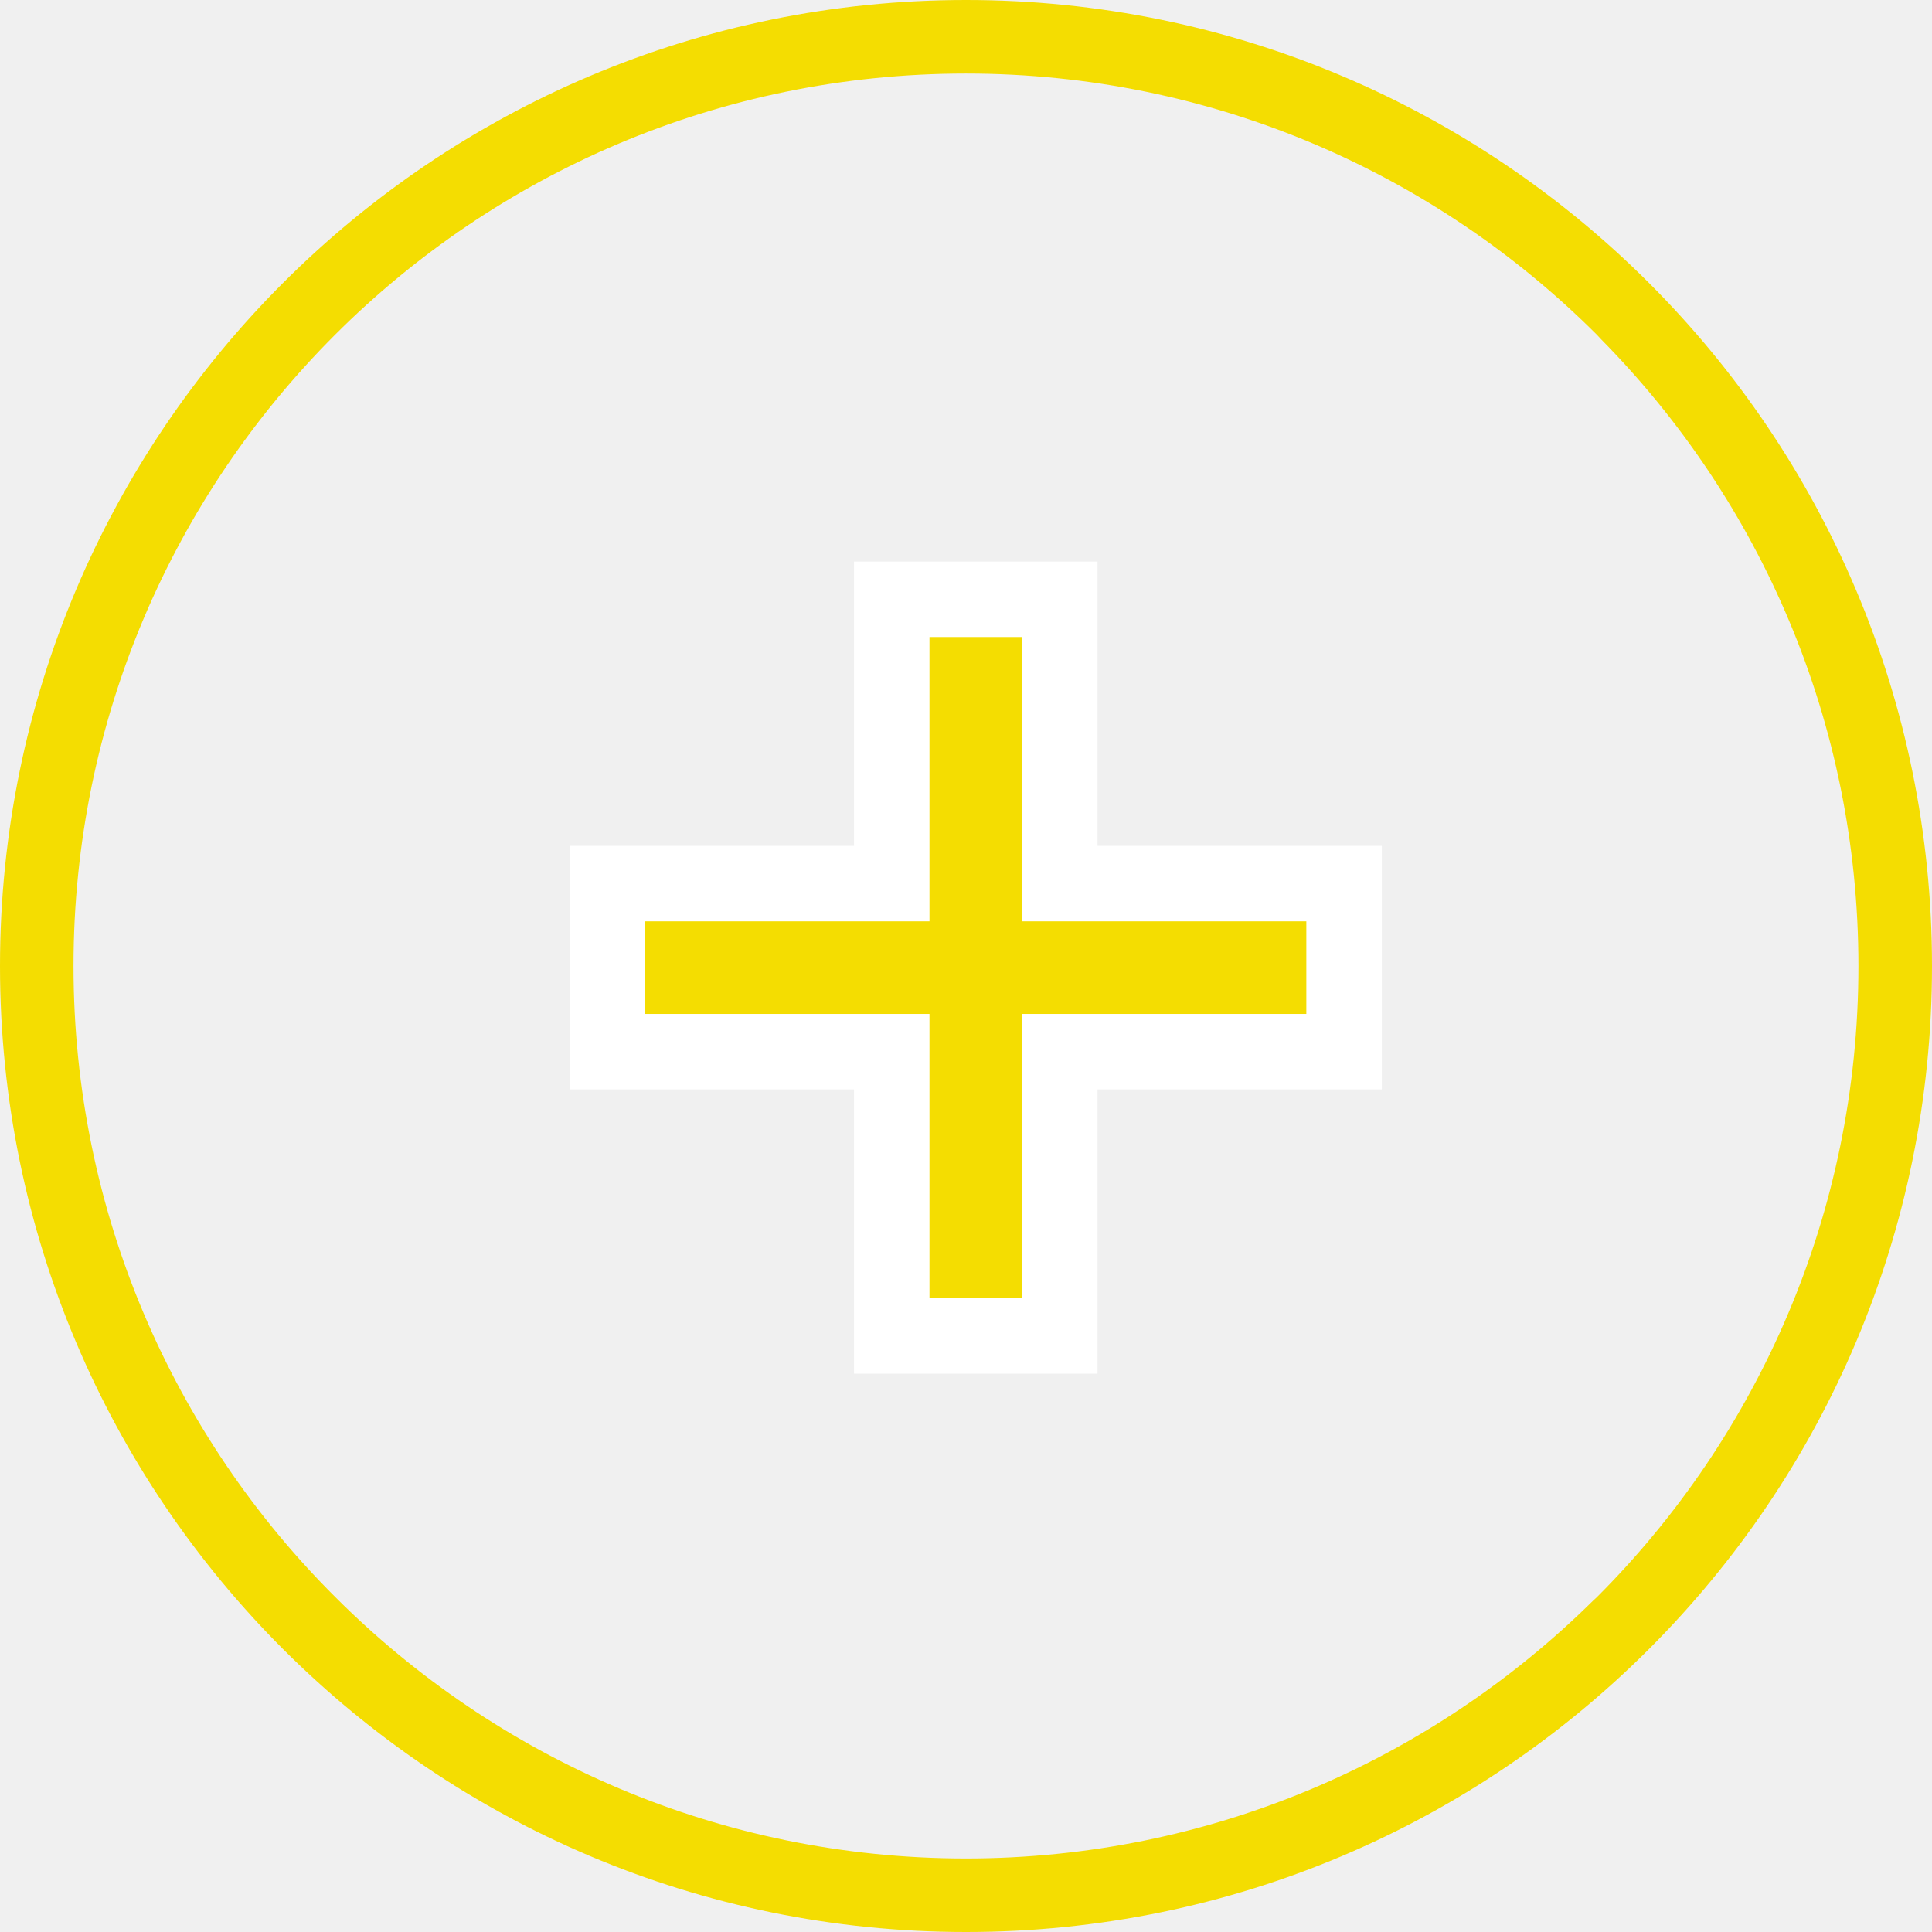
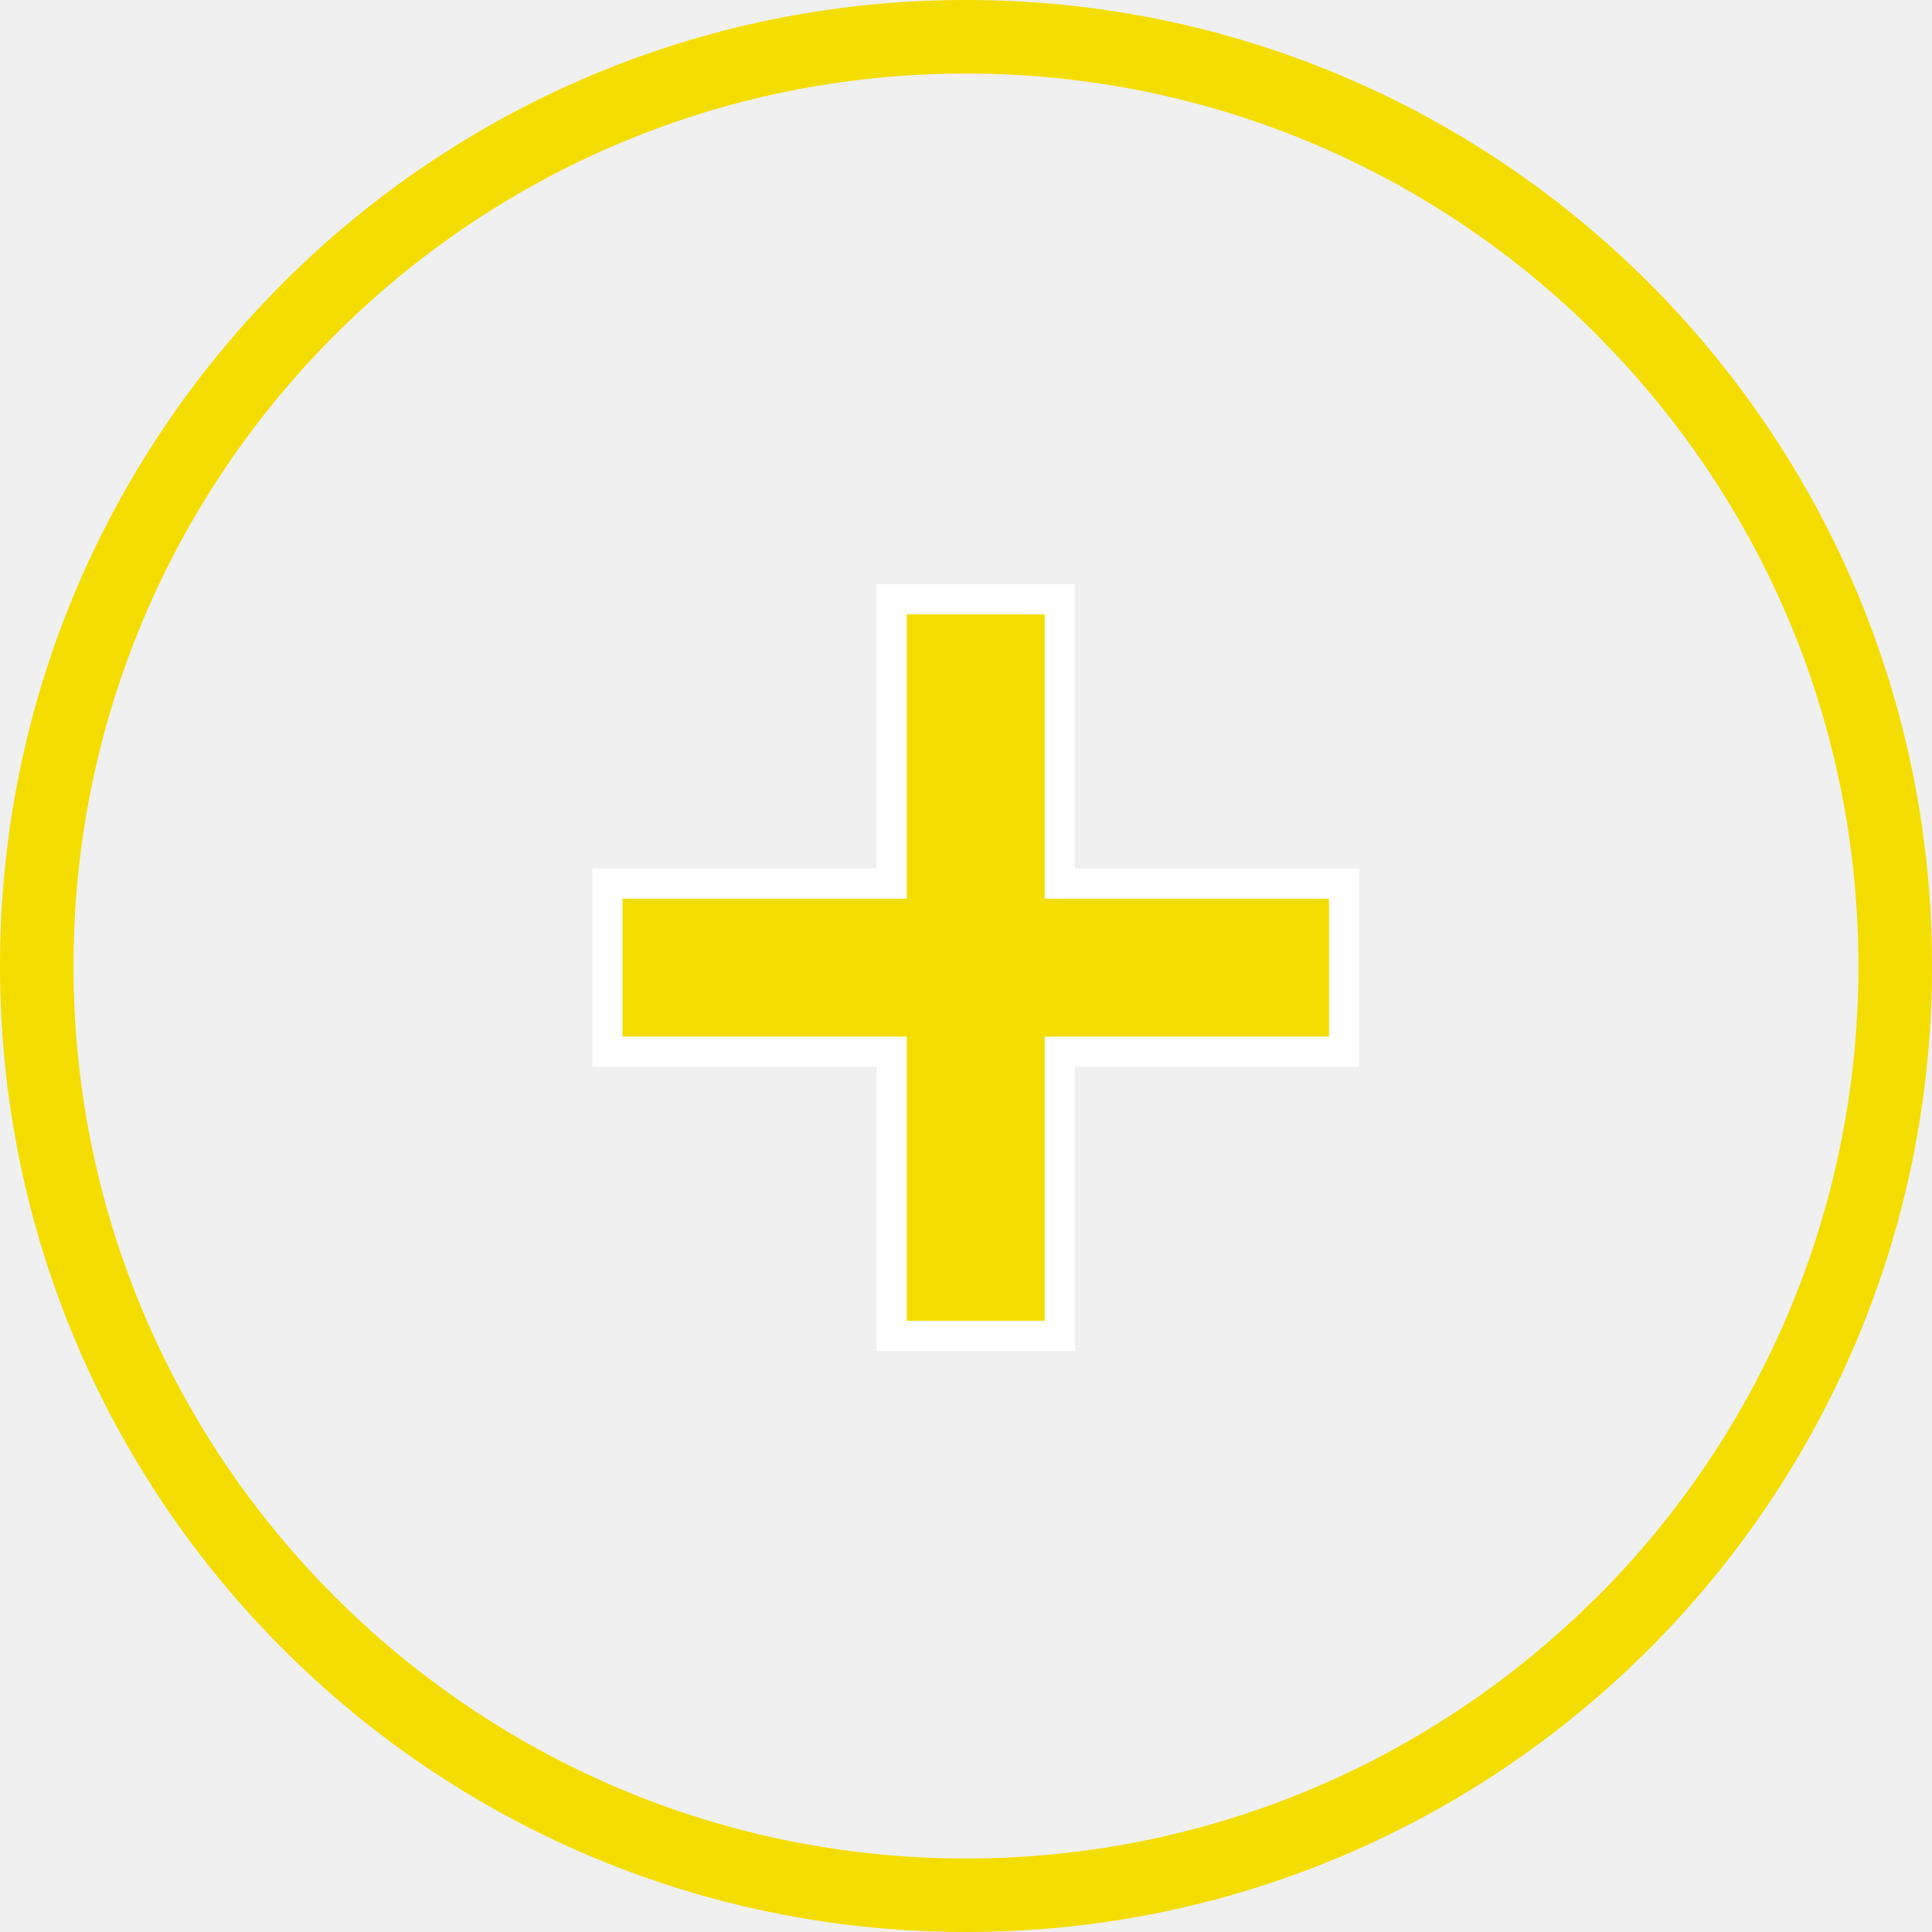
<svg xmlns="http://www.w3.org/2000/svg" width="64" height="64" viewBox="0 0 64 64" fill="none">
  <path d="M32 0C40.835 0 48.836 3.583 54.626 9.374C60.417 15.164 64 23.165 64 32C64 40.835 60.417 48.836 54.626 54.626C48.836 60.417 40.835 64 32 64C23.165 64 15.164 60.417 9.374 54.626C3.583 48.836 0 40.835 0 32C0 23.165 3.583 15.164 9.374 9.374C15.164 3.583 23.165 0 32 0ZM31.998 2.436C23.836 2.436 16.442 5.746 11.094 11.095C5.745 16.443 2.435 23.835 2.435 31.999C2.435 40.163 5.746 47.557 11.101 52.899C16.452 58.252 23.844 61.565 31.998 61.565C40.079 61.565 47.414 58.312 52.755 53.042L52.902 52.905C58.251 47.556 61.563 40.163 61.563 31.999C61.563 23.913 58.308 16.581 53.041 11.242L52.904 11.095C47.556 5.746 40.16 2.436 31.998 2.436Z" fill="#F4DD01" />
-   <path d="M35.107 19.852V29.27H44.524V34.838H35.107V44.254H29.54V34.838H20.122V29.27H29.54V19.852H35.107Z" fill="#F4DD01" stroke="white" stroke-width="2.5" />
+   <path d="M35.107 19.852V29.27H44.524V34.838H35.107V44.254H29.54V34.838H20.122V29.27H29.54V19.852H35.107Z" fill="#F4DD01" stroke="white" strokeWidth="2.5" />
</svg>
